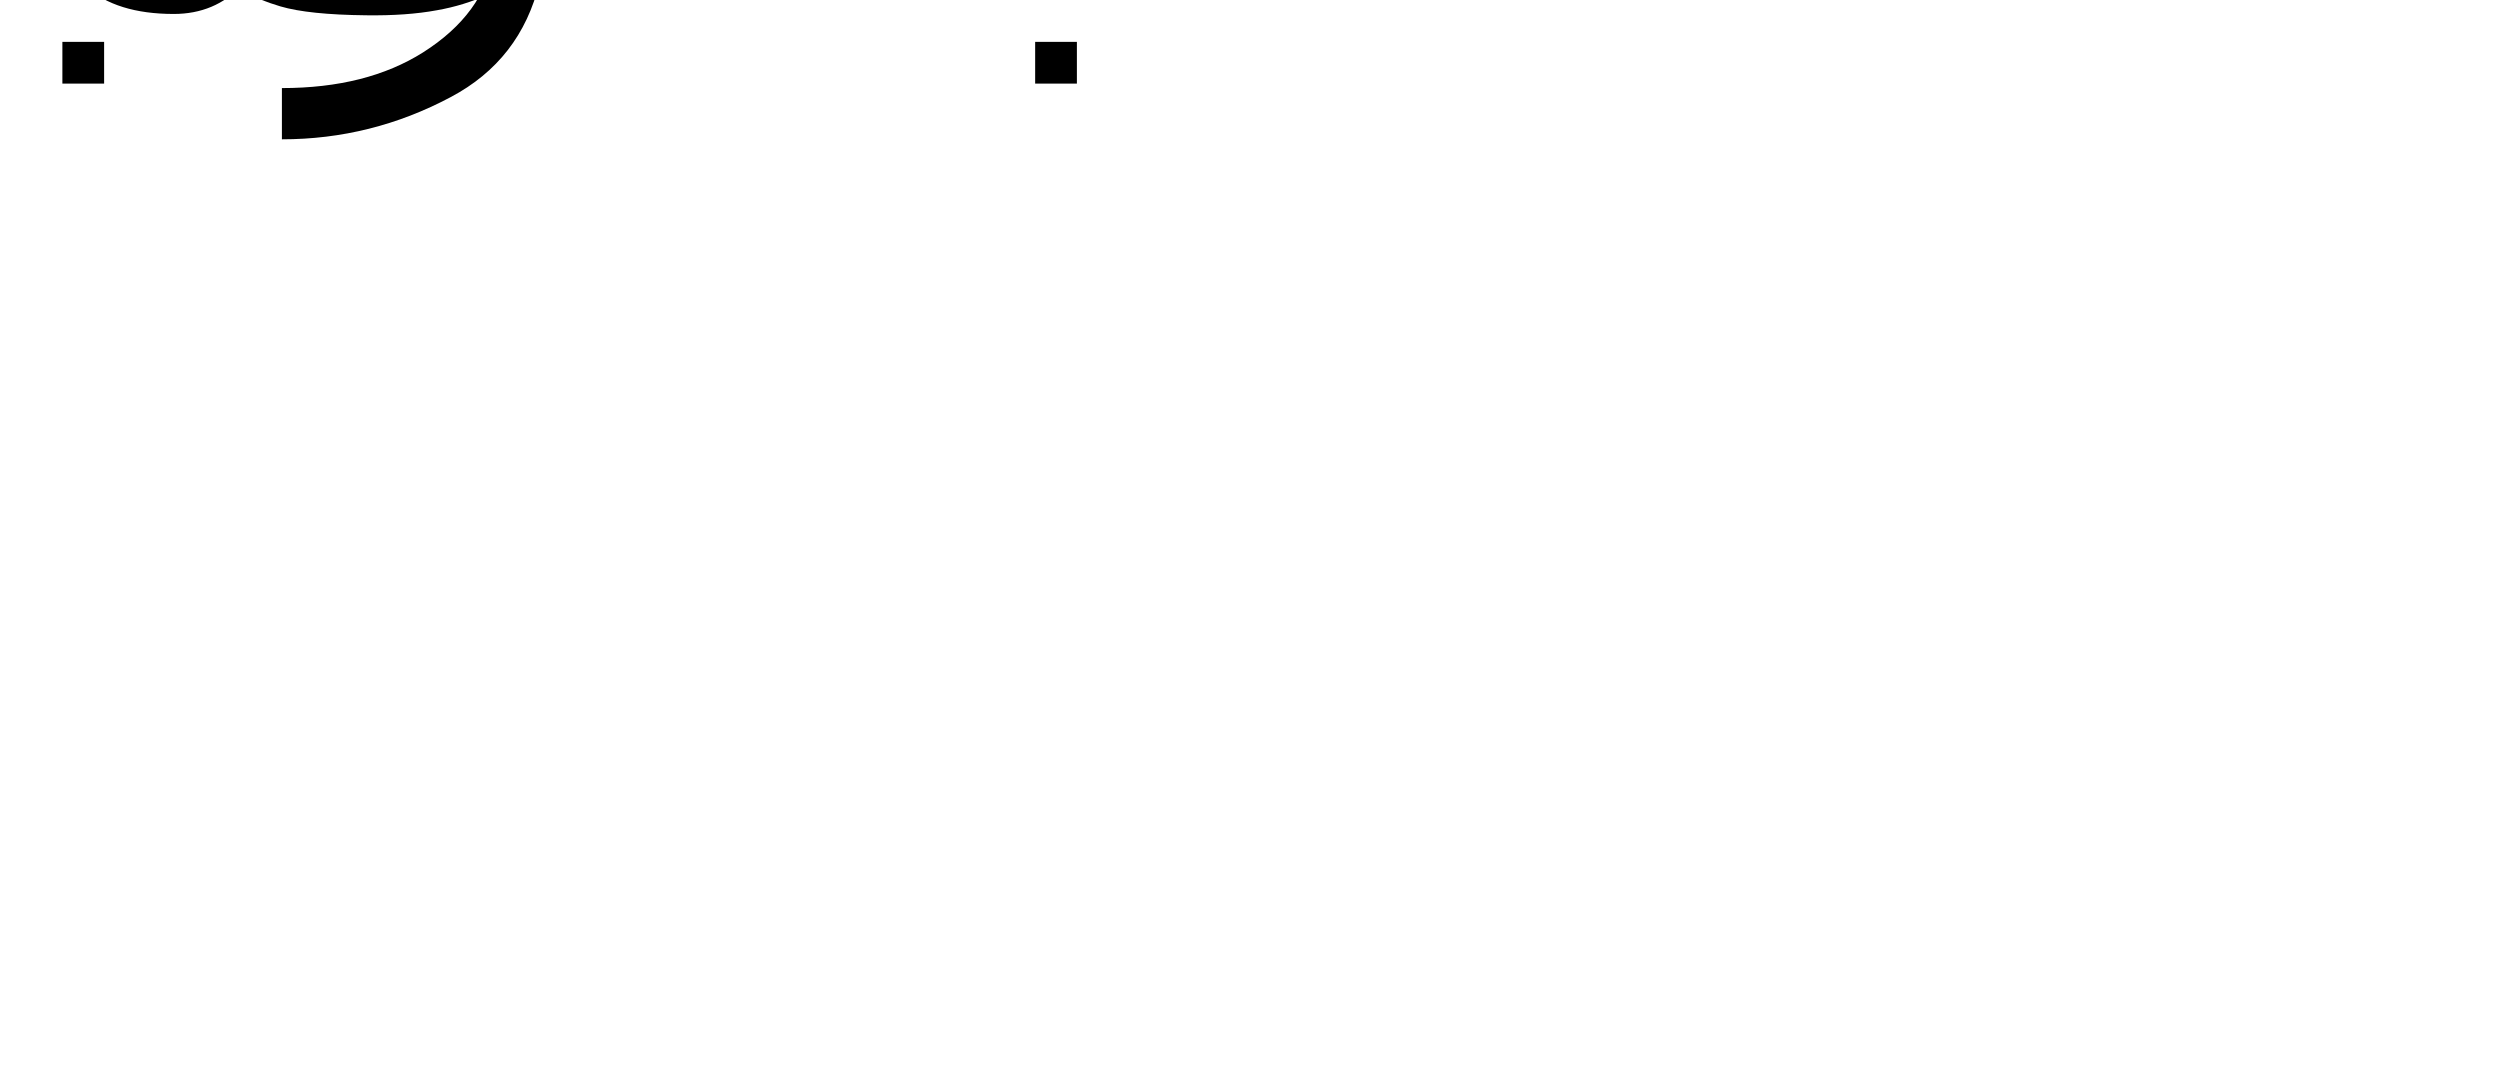
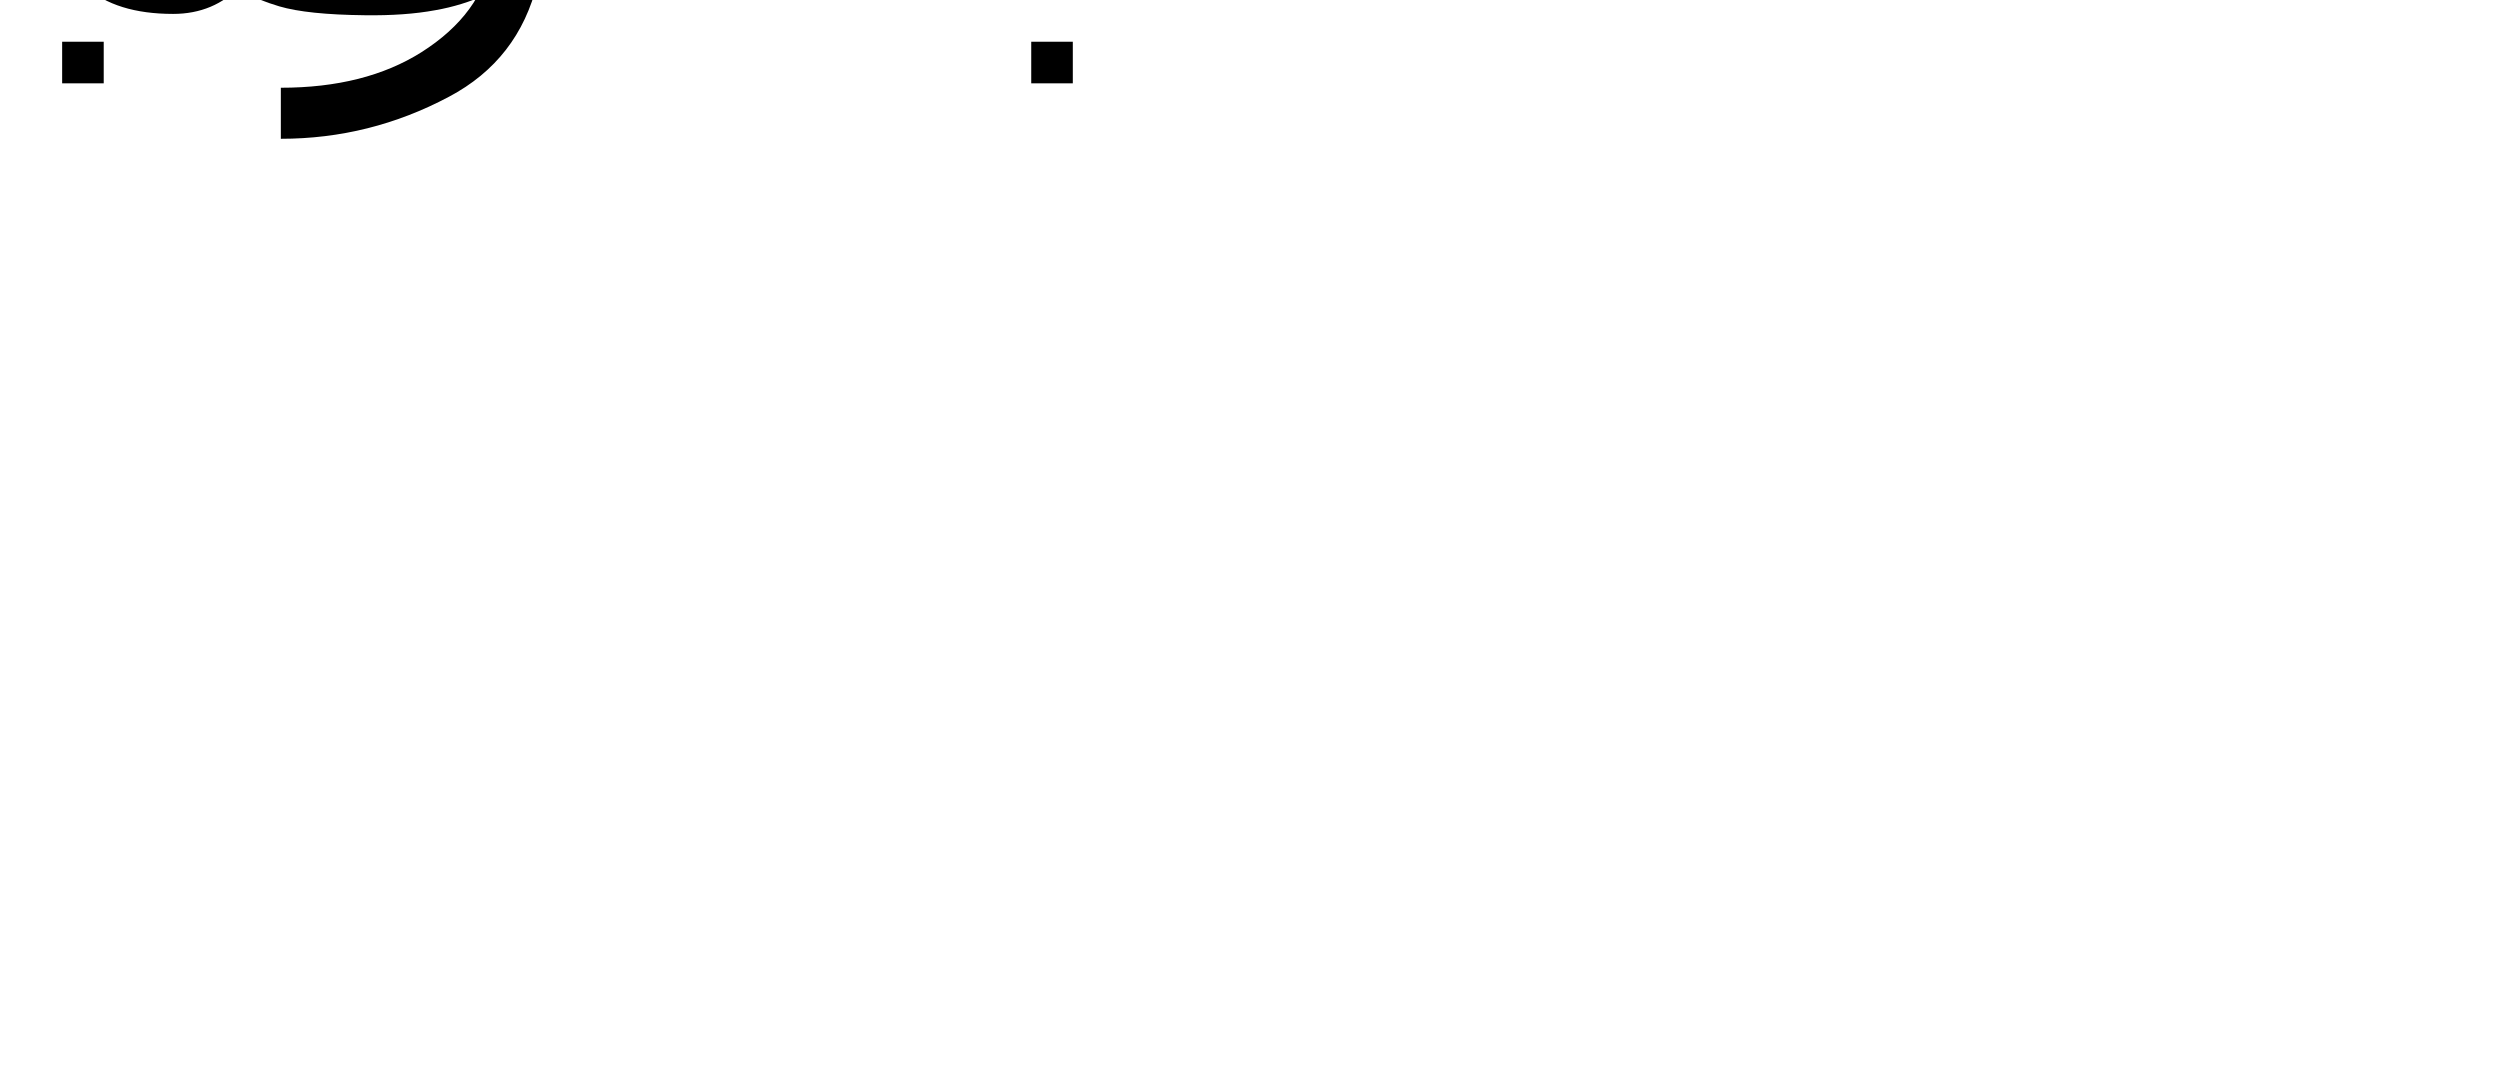
- <svg xmlns="http://www.w3.org/2000/svg" width="263" height="113">
+ <svg xmlns="http://www.w3.org/2000/svg" width="264" height="113">
  <defs>
    <style type="text/css">@font-face {
    font-family: 'pictex-InterVariable';
    src: url('InterVariable.ttf');
}</style>
  </defs>
-   <rect fill-opacity="0" width="263" height="113" />
-   <text font-size="60" font-family="DejaVu Sans" x="20.139, 70.705, " y="78.125, ">
+   <rect fill-opacity="0" width="264" height="113" />
+   <text font-size="60" font-family="DejaVu Sans" x="21.139, 71.705, " y="78.125, ">
			ﻚﺑ
	</text>
-   <text font-size="60" font-family="DejaVu Sans" x="104.279, 122.561, 140.666, 177.756, 210.861, " y="78.125, ">
+   <text font-size="60" font-family="DejaVu Sans" x="105.279, 123.561, 141.666, 178.756, 211.861, " y="78.125, ">
			ﺎﺒﺣﺮﻣ
	</text>
</svg>
